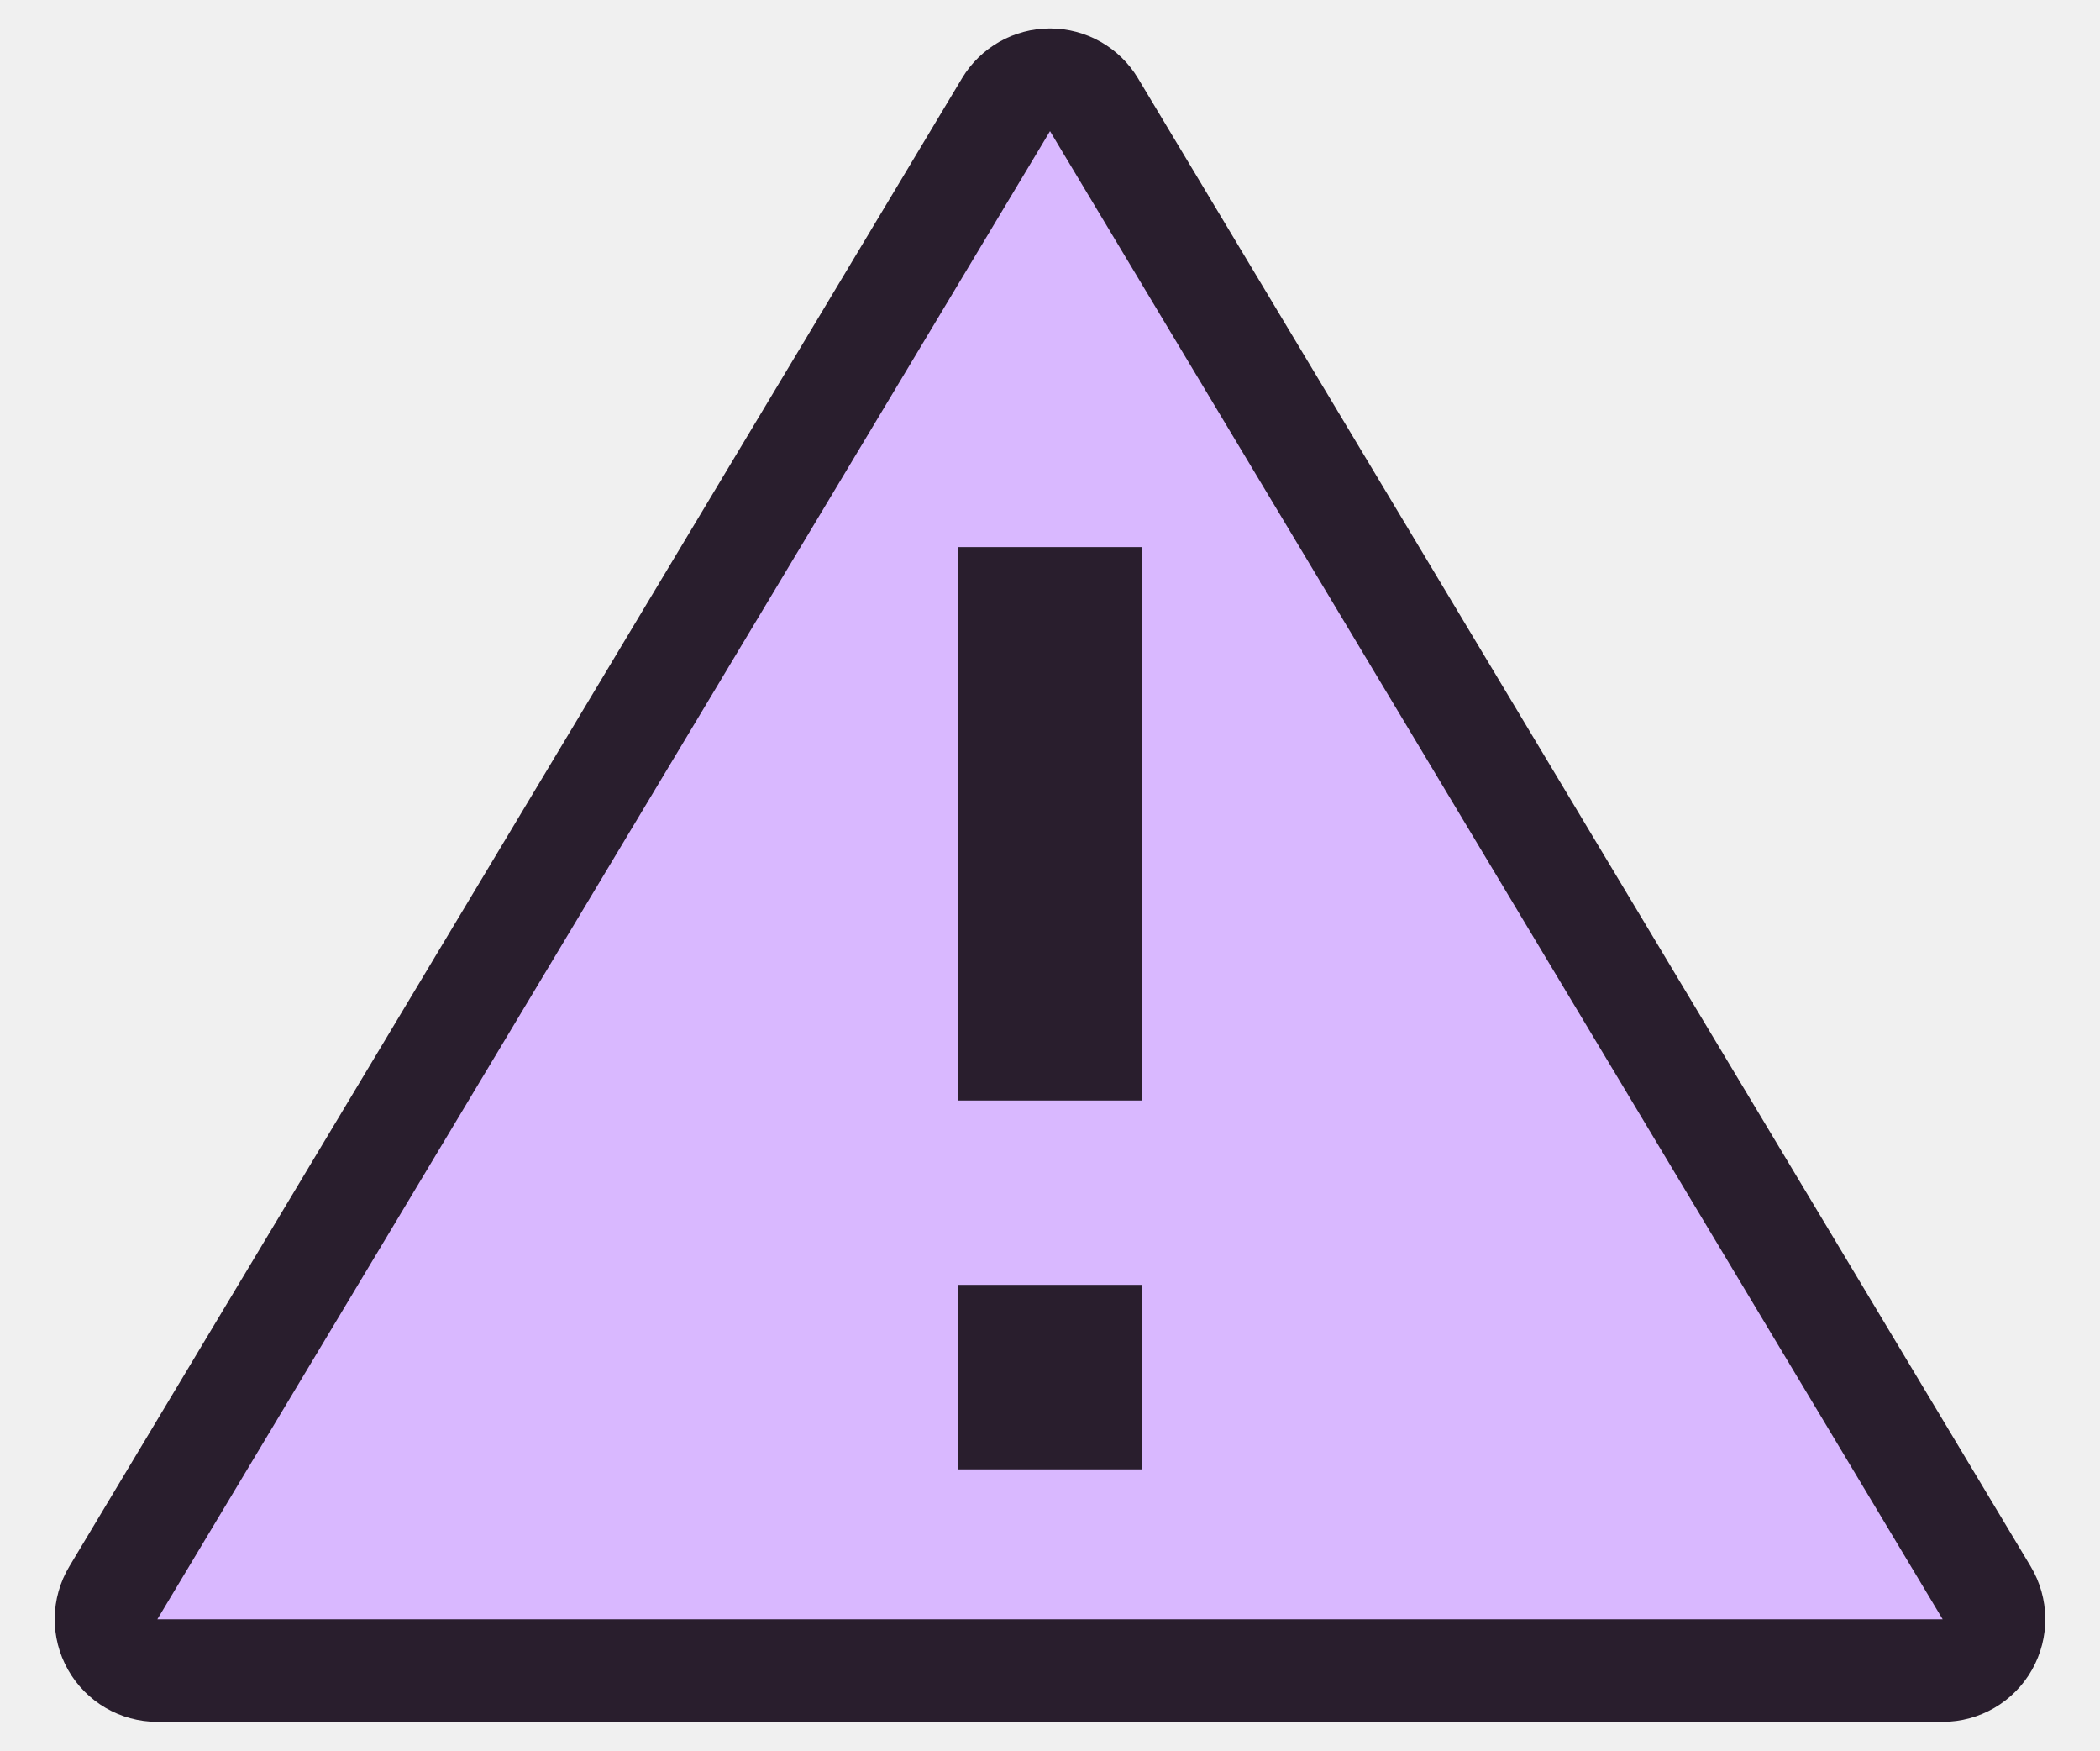
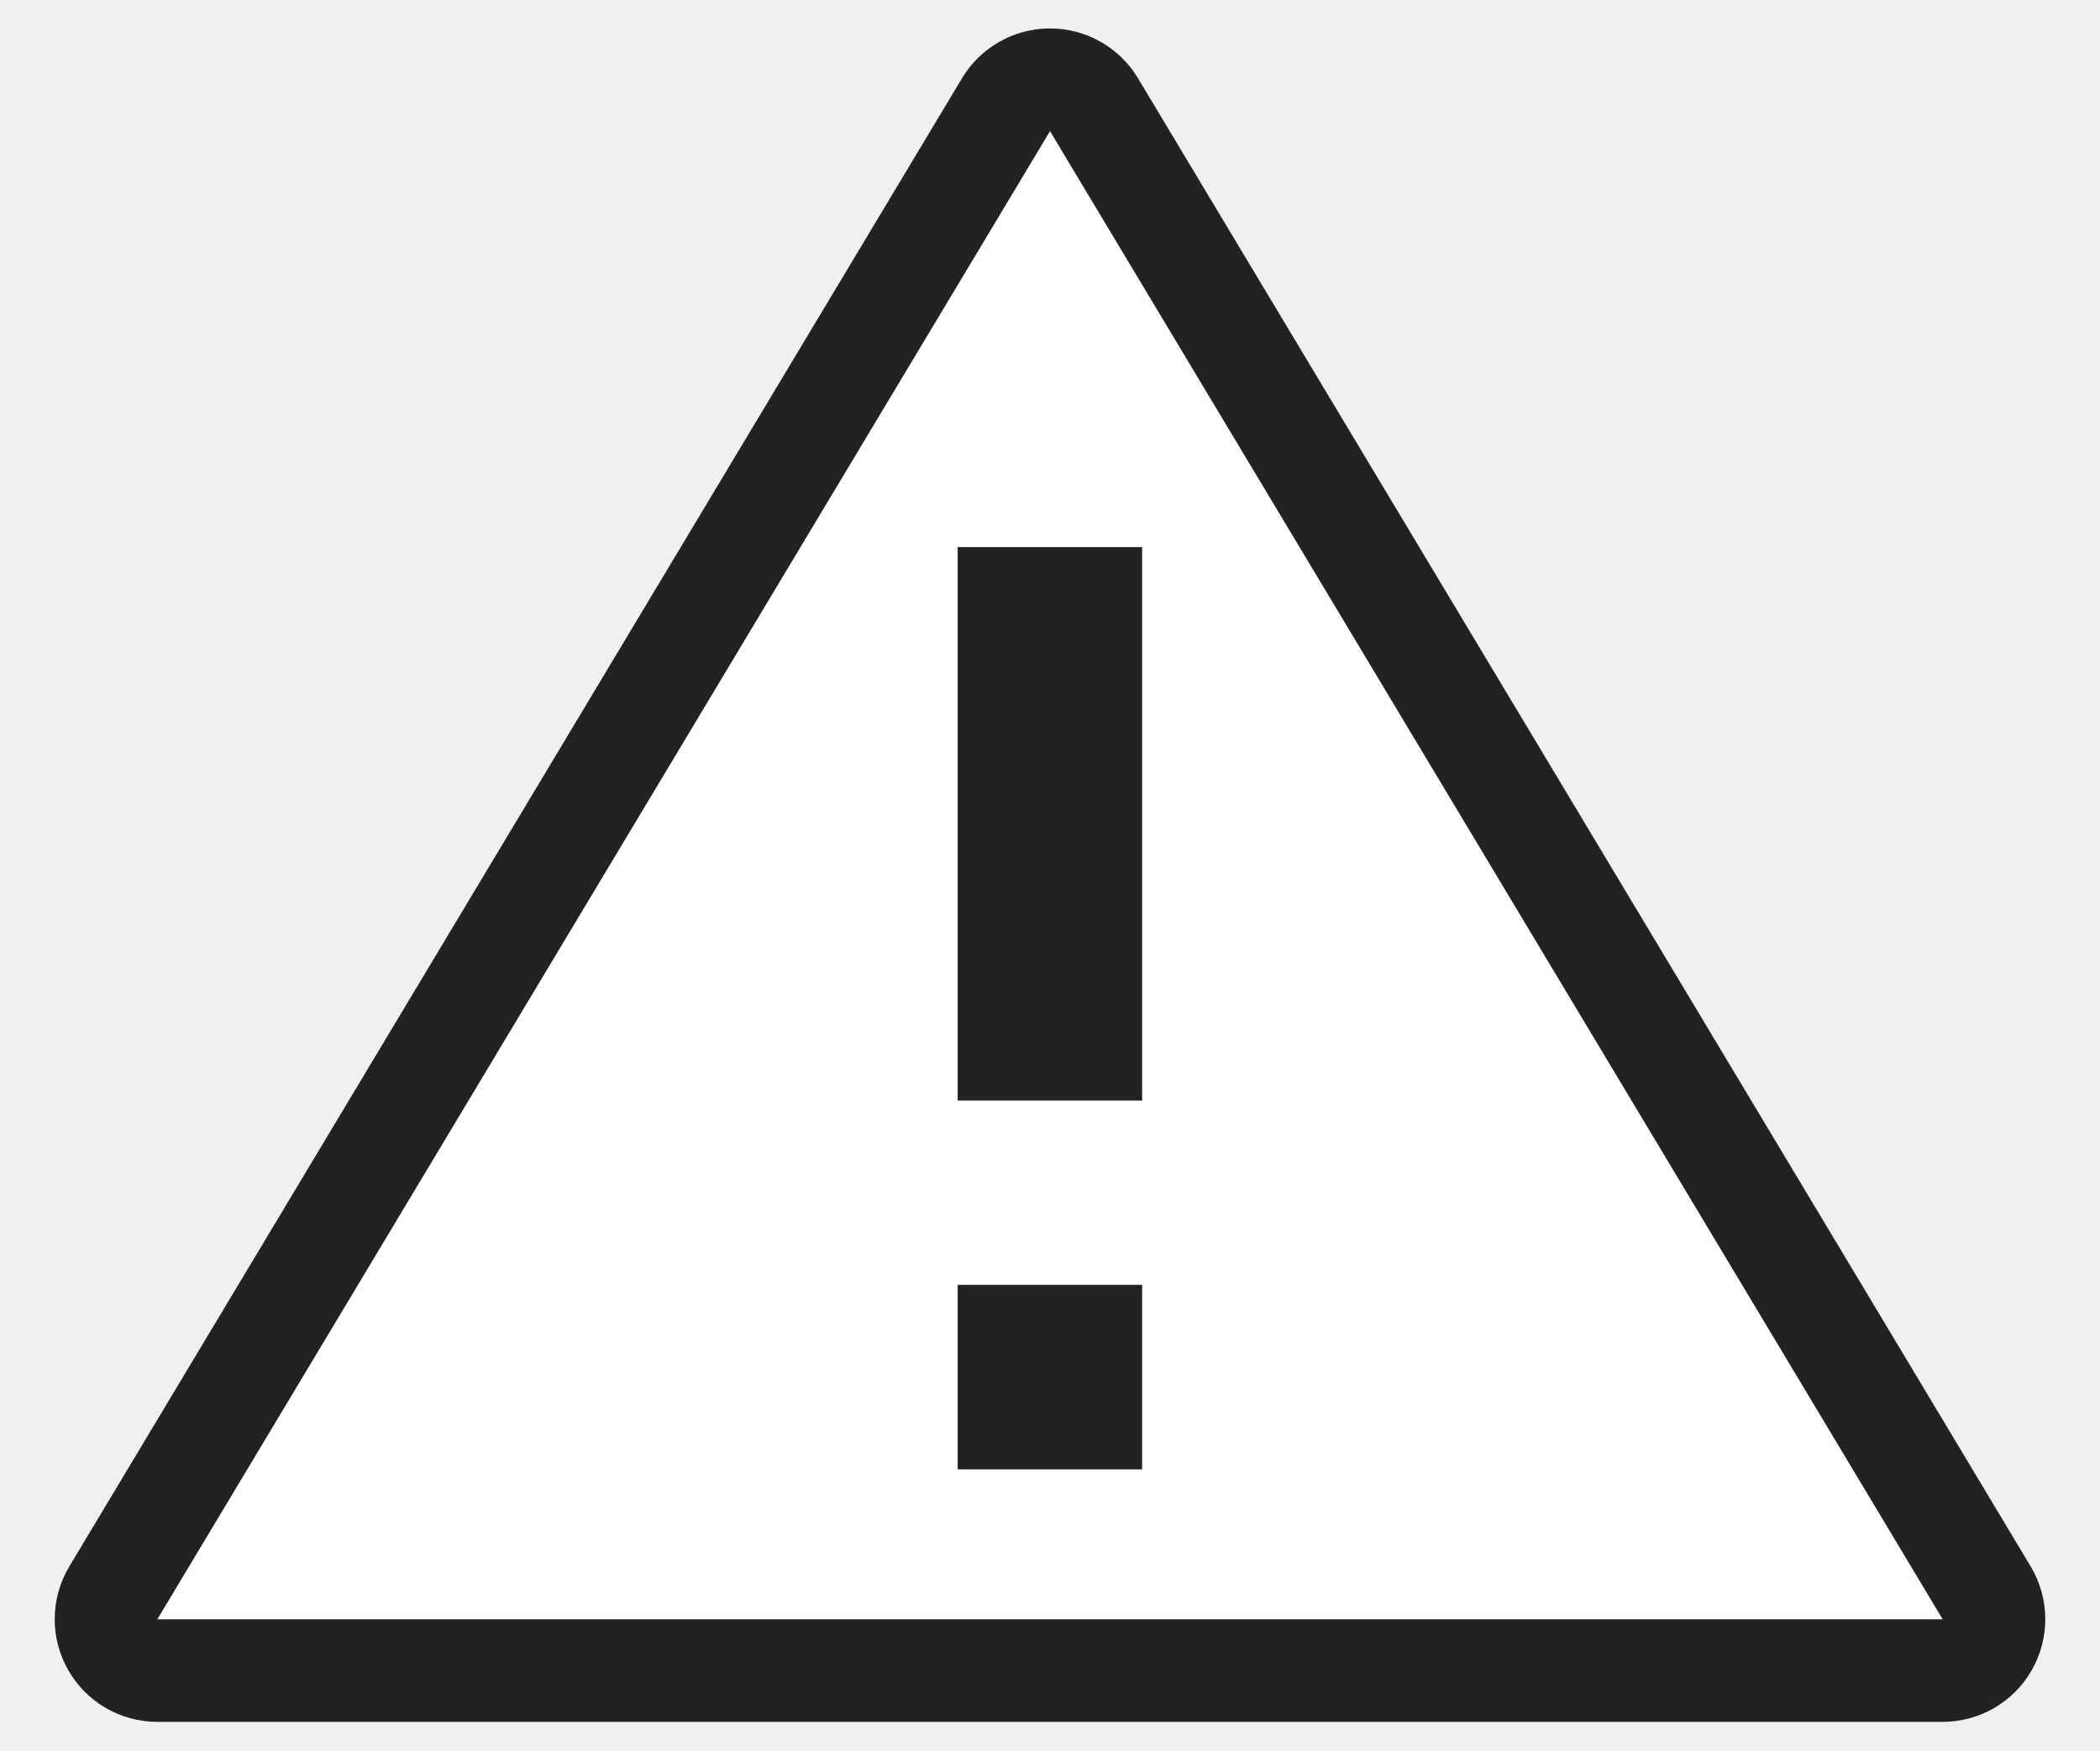
<svg xmlns="http://www.w3.org/2000/svg" id="Layer_1" data-name="Layer 1" viewBox="0 0 102.333 85.278">
-   <path d="M7.667,81.389A2.5,2.5,0,0,1,5.523,77.6l43.5-72.5a2.5,2.5,0,0,1,4.287,0l43.5,72.5a2.5,2.5,0,0,1-2.143,3.786Zm45.5-12.3V65.1h-3.99v3.989Zm0-17.971V29.153h-3.99v21.96Z" style="fill:#d9b8ff" />
-   <path d="M51.167,6.389l43.5,72.5h-87l43.5-72.5m-4.5,47.225h8.99V26.653h-8.99V53.614m0,17.971h8.99V62.594h-8.99v8.991m4.5-70.2a5,5,0,0,0-4.288,2.427l-43.5,72.5a5,5,0,0,0,4.288,7.573h87a5,5,0,0,0,4.287-7.573l-43.5-72.5a5,5,0,0,0-4.287-2.427Z" style="fill:#291e2d" />
+   <path d="M7.667,81.389A2.5,2.5,0,0,1,5.523,77.6l43.5-72.5a2.5,2.5,0,0,1,4.287,0l43.5,72.5a2.5,2.5,0,0,1-2.143,3.786Zm45.5-12.3V65.1h-3.99v3.989Zm0-17.971V29.153h-3.99v21.96Z" style="fill:#ffffff" />
+   <path d="M51.167,6.389l43.5,72.5h-87l43.5-72.5m-4.5,47.225h8.99V26.653h-8.99V53.614m0,17.971h8.99V62.594h-8.99v8.991m4.5-70.2a5,5,0,0,0-4.288,2.427l-43.5,72.5a5,5,0,0,0,4.288,7.573h87a5,5,0,0,0,4.287-7.573l-43.5-72.5a5,5,0,0,0-4.287-2.427Z" style="fill:#222" />
</svg>
